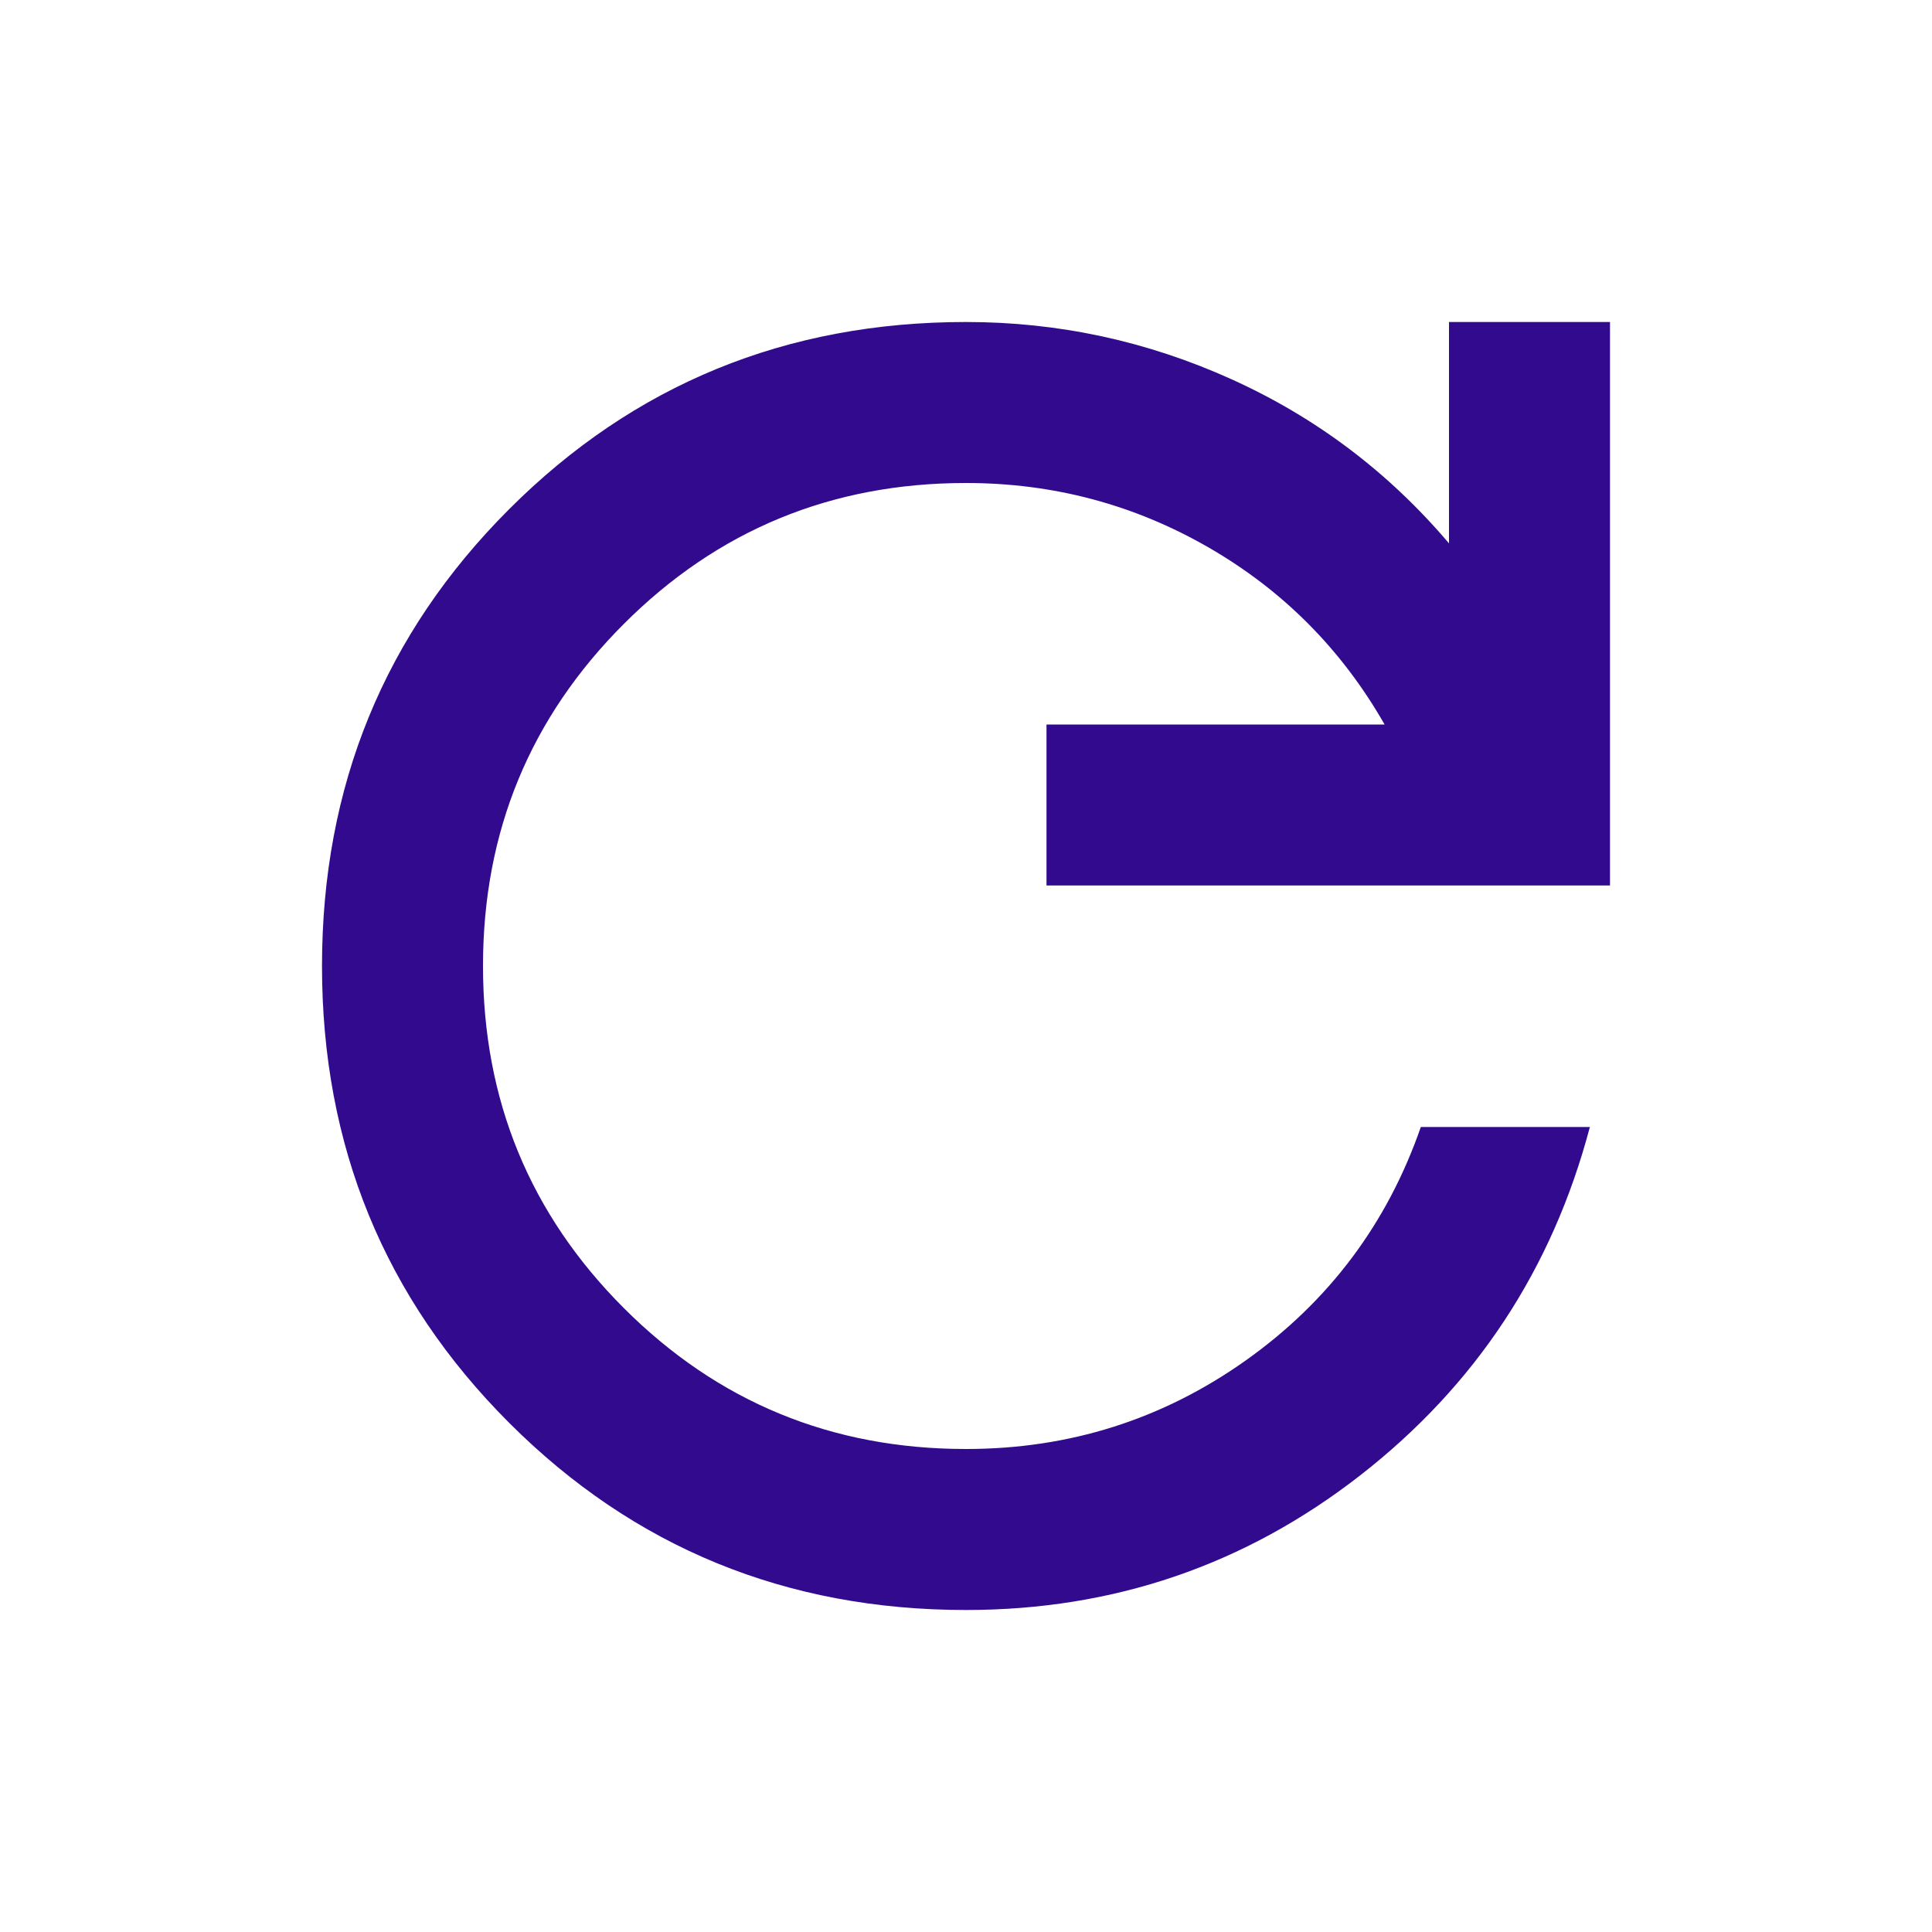
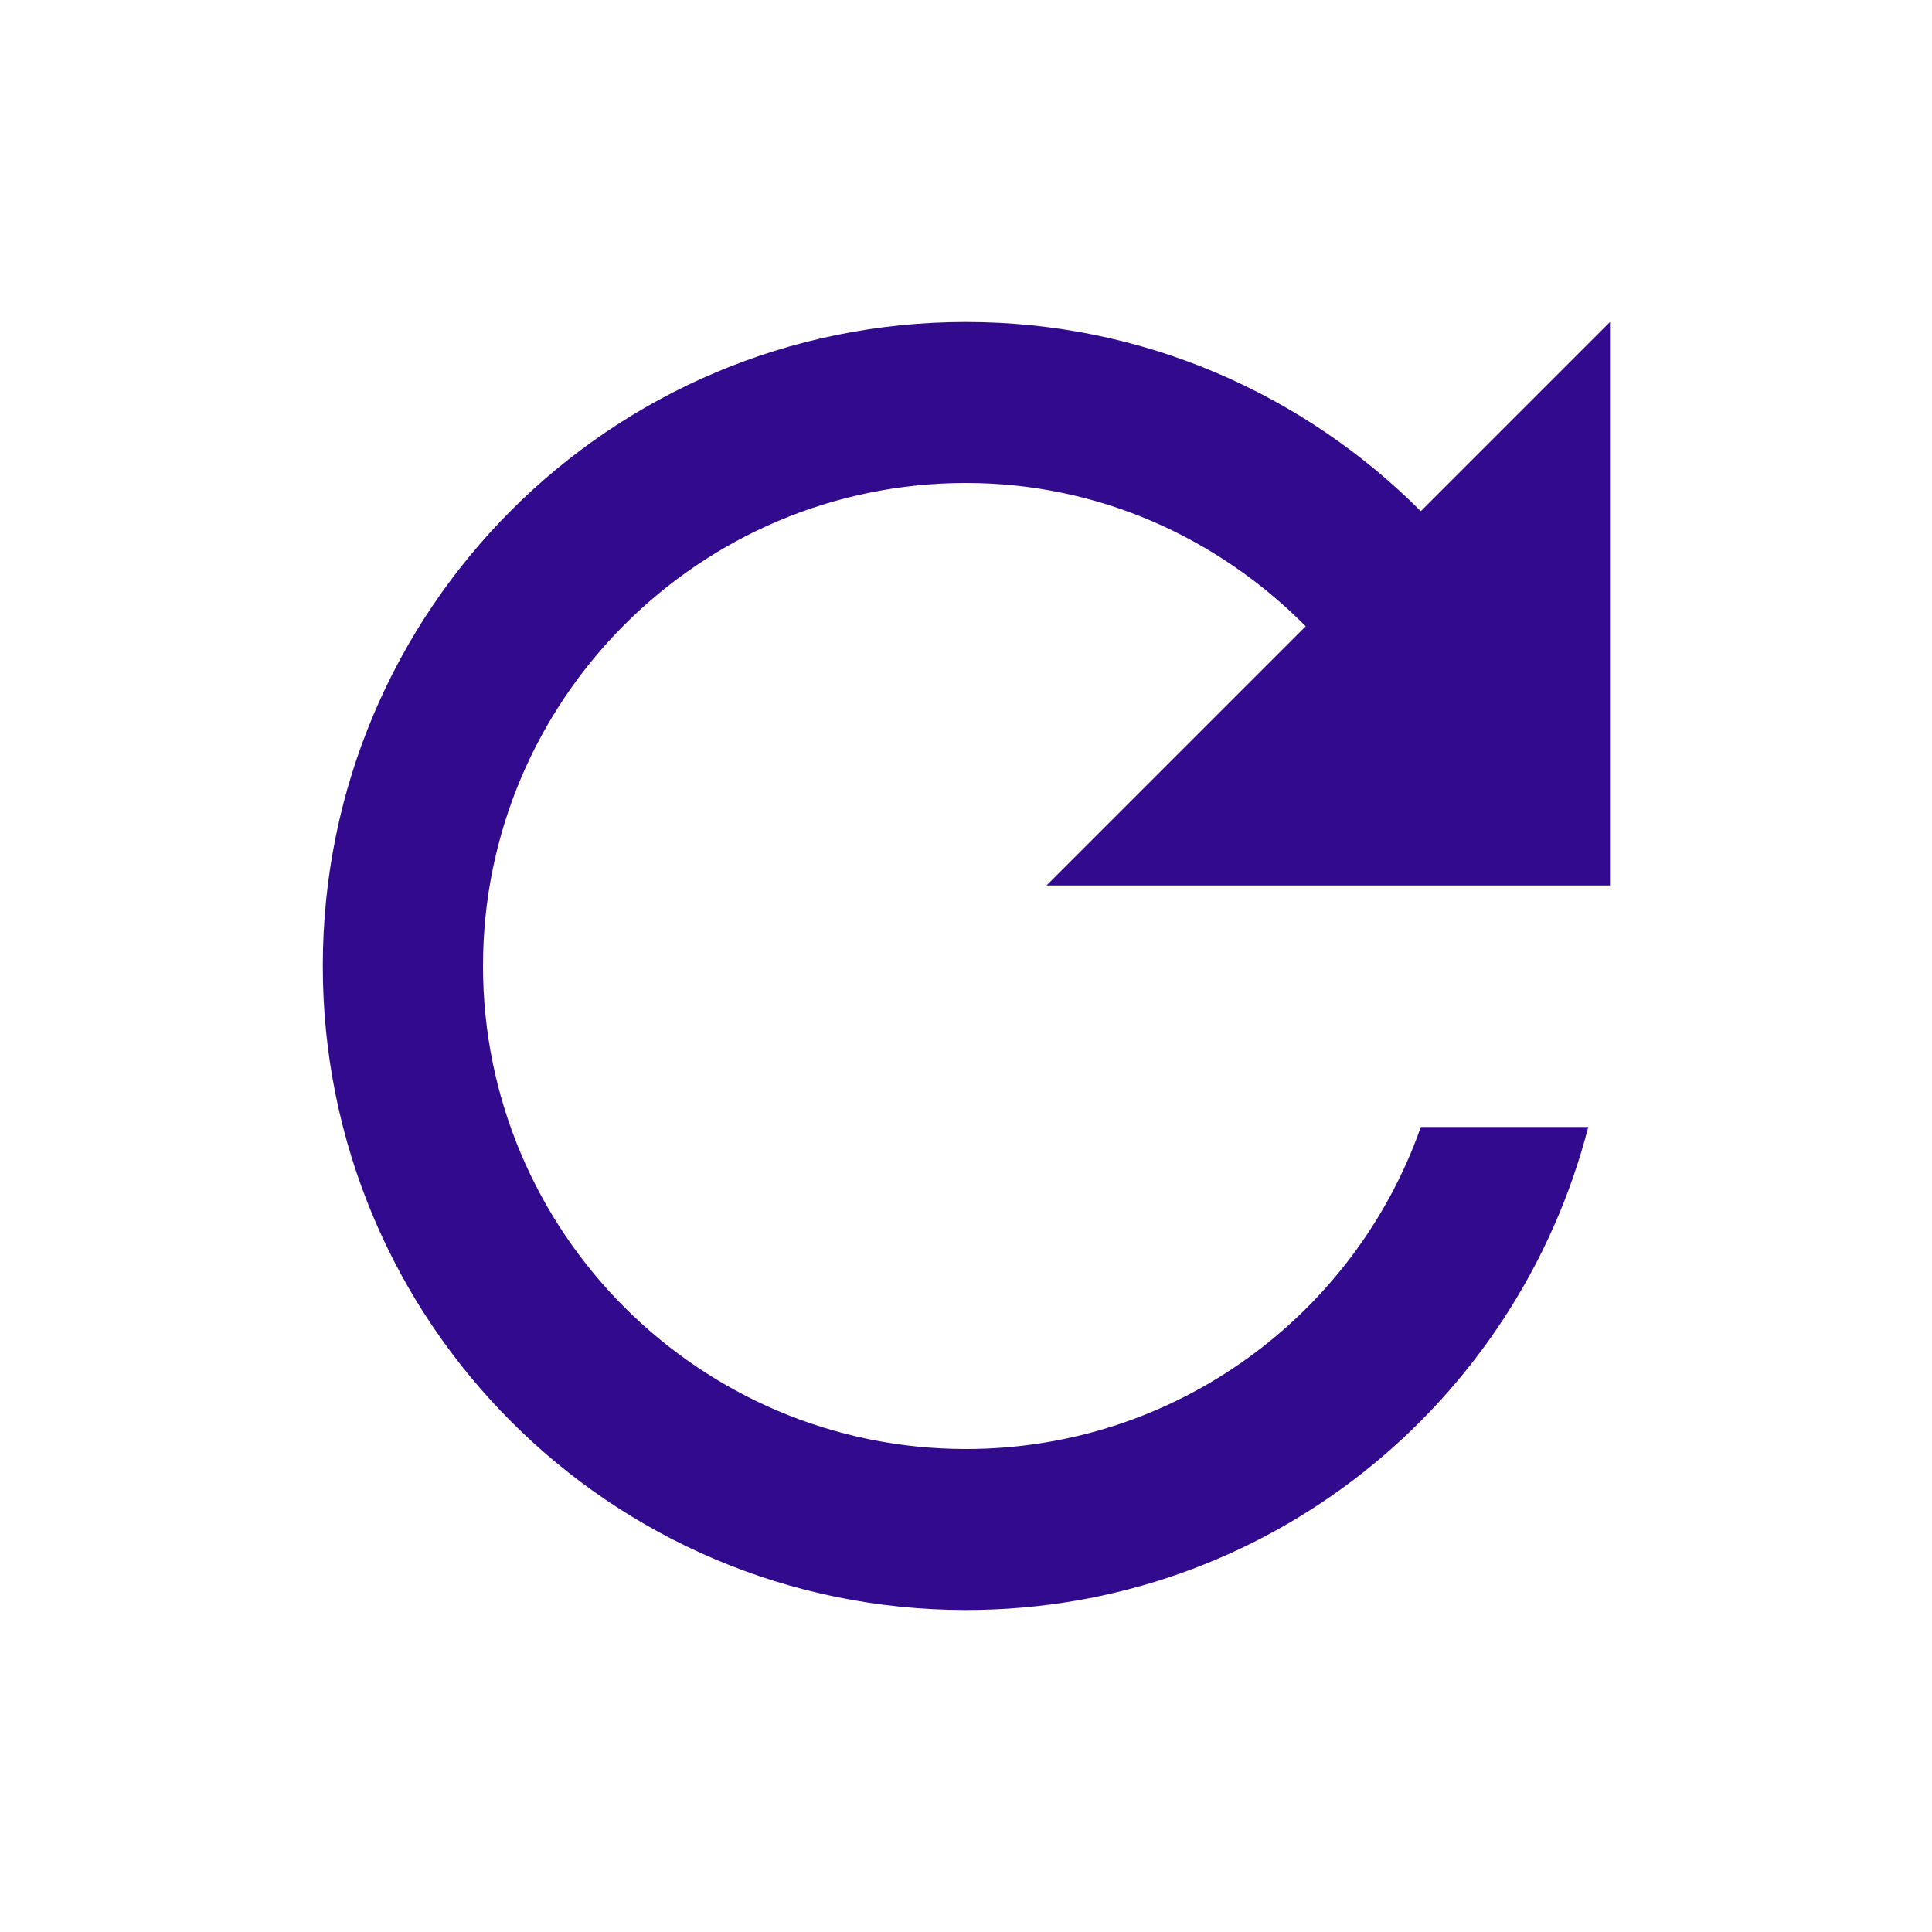
<svg xmlns="http://www.w3.org/2000/svg" width="24" height="24" viewBox="0 0 24 24" fill="none">
-   <path d="M12 20C9.767 20 7.875 19.225 6.325 17.675C4.775 16.125 4 14.233 4 12C4 9.767 4.775 7.875 6.325 6.325C7.875 4.775 9.767 4 12 4C13.15 4 14.25 4.237 15.3 4.712C16.35 5.187 17.25 5.866 18 6.75V4H20V11H13V9H17.2C16.667 8.067 15.937 7.333 15.012 6.8C14.087 6.267 13.083 6 12 6C10.333 6 8.917 6.583 7.75 7.75C6.583 8.917 6 10.333 6 12C6 13.667 6.583 15.083 7.75 16.25C8.917 17.417 10.333 18 12 18C13.283 18 14.442 17.633 15.475 16.9C16.508 16.167 17.233 15.2 17.65 14H19.75C19.283 15.767 18.333 17.208 16.9 18.325C15.467 19.442 13.833 20 12 20Z" fill="#320A8D" />
+   <path d="M17.65 6.35C16.2 4.9 14.21 4 12 4C7.58 4 4.01 7.58 4.01 12C4.01 16.42 7.58 20 12 20C15.73 20 18.84 17.45 19.73 14H17.65C16.83 16.33 14.61 18 12 18C8.69 18 6 15.31 6 12C6 8.69 8.69 6 12 6C13.66 6 15.14 6.69 16.22 7.78L13 11H20V4L17.65 6.35Z" fill="#320A8D" />
</svg>
